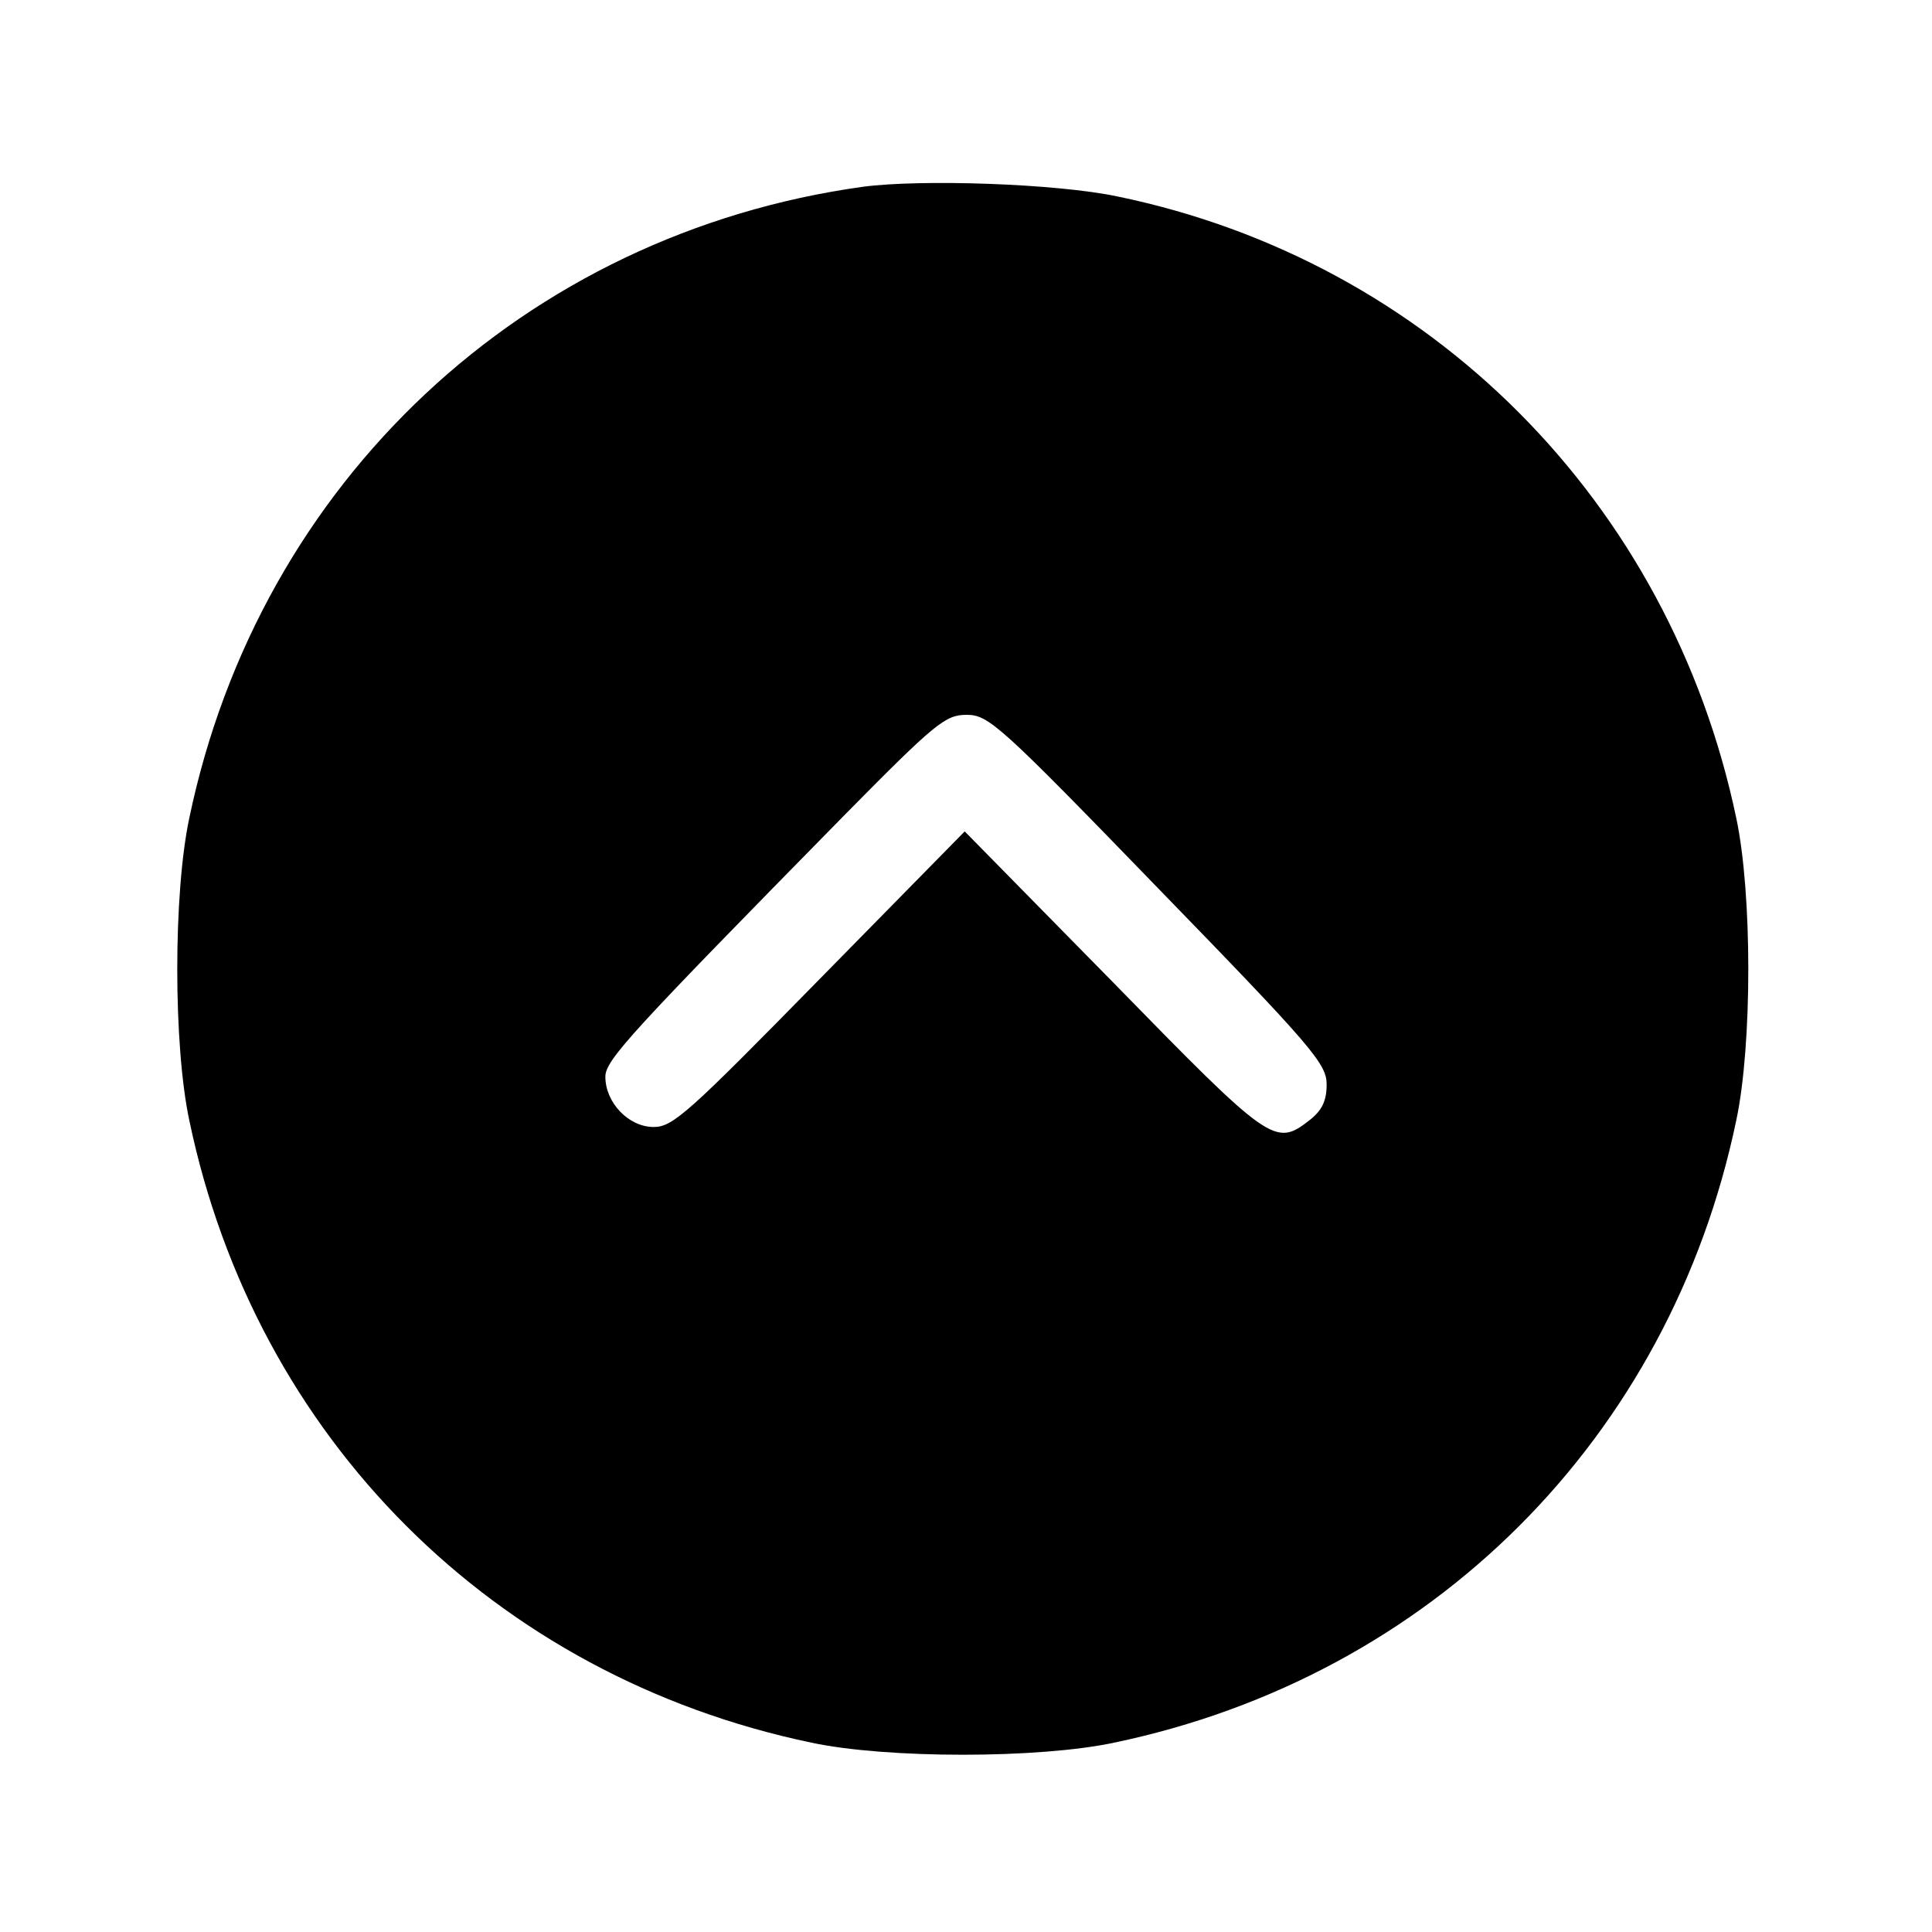
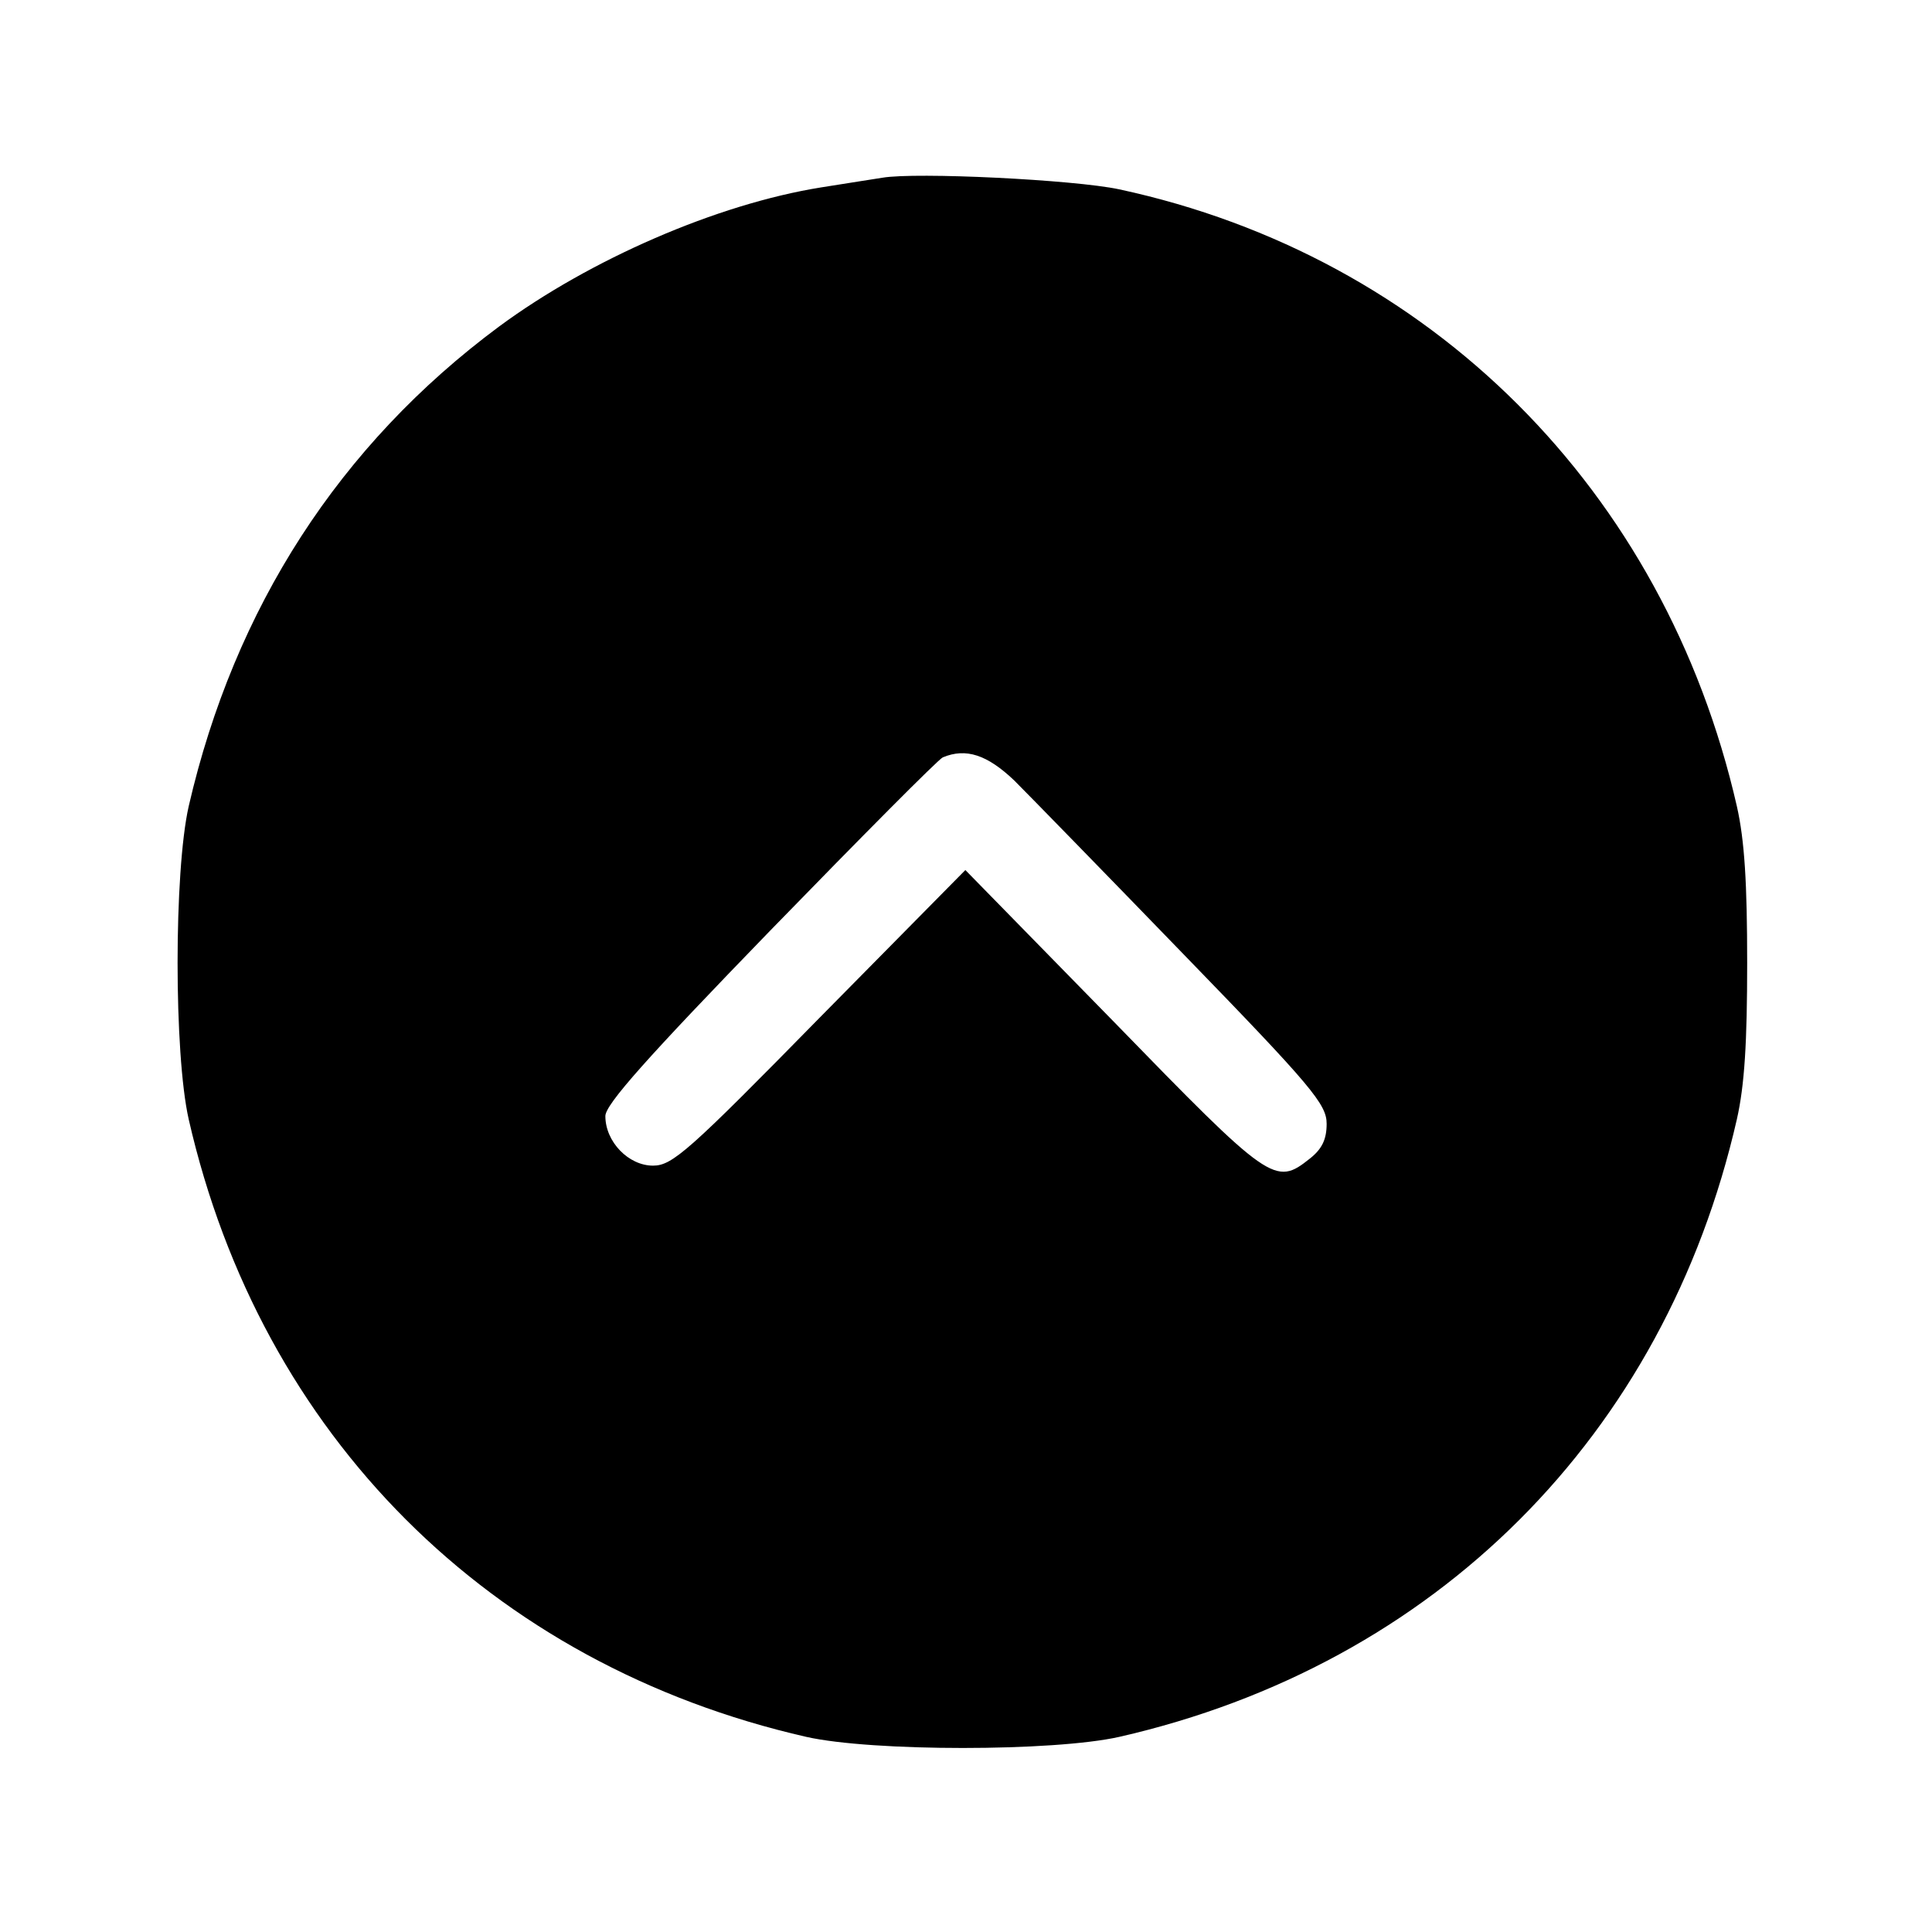
<svg xmlns="http://www.w3.org/2000/svg" version="1.0" width="300pt" height="300pt" viewBox="0 0 300 300" preserveAspectRatio="xMidYMid meet">
  <g transform="translate(0,300) scale(0.1,-0.1)" fill="#000000" stroke="none">
-     <path d="M1340 2710 c-526 -73 -937 -458 -1046 -980 -25 -117 -25 -353 0 -470 103 -493 473 -863 966 -966 117 -25 353 -25 470 0 493 103 863 473 966 966 25 117 25 353 0 470 -103 491 -476 865 -961 965 -95 20 -304 27 -395 15z m458 -1089 c241 -248 262 -273 262 -305 0 -25 -7 -40 -26 -55 -54 -42 -60 -38 -306 214 l-230 234 -225 -229 c-204 -208 -228 -230 -258 -230 -39 0 -75 38 -75 78 0 26 39 68 370 405 143 145 158 157 191 157 34 0 51 -15 297 -269z" />
+     <path d="M1370 2724 c-14 -2 -56 -9 -95 -15 -162 -26 -359 -112 -500 -216 -248 -184 -411 -437 -482 -745 -23 -102 -23 -384 0 -486 112 -491 468 -847 959 -959 102 -23 384 -23 486 0 491 112 847 468 959 959 12 53 16 120 16 243 0 123 -4 190 -16 243 -112 491 -476 854 -959 958 -70 15 -316 27 -368 18z m205 -936 c24 -24 143 -146 264 -271 199 -205 221 -232 221 -262 0 -24 -7 -39 -26 -54 -54 -43 -61 -38 -306 214 l-229 234 -226 -229 c-204 -208 -229 -230 -259 -230 -38 0 -74 37 -74 77 0 18 65 91 256 288 141 145 261 266 268 269 36 15 69 4 111 -36z" />
  </g>
</svg>
